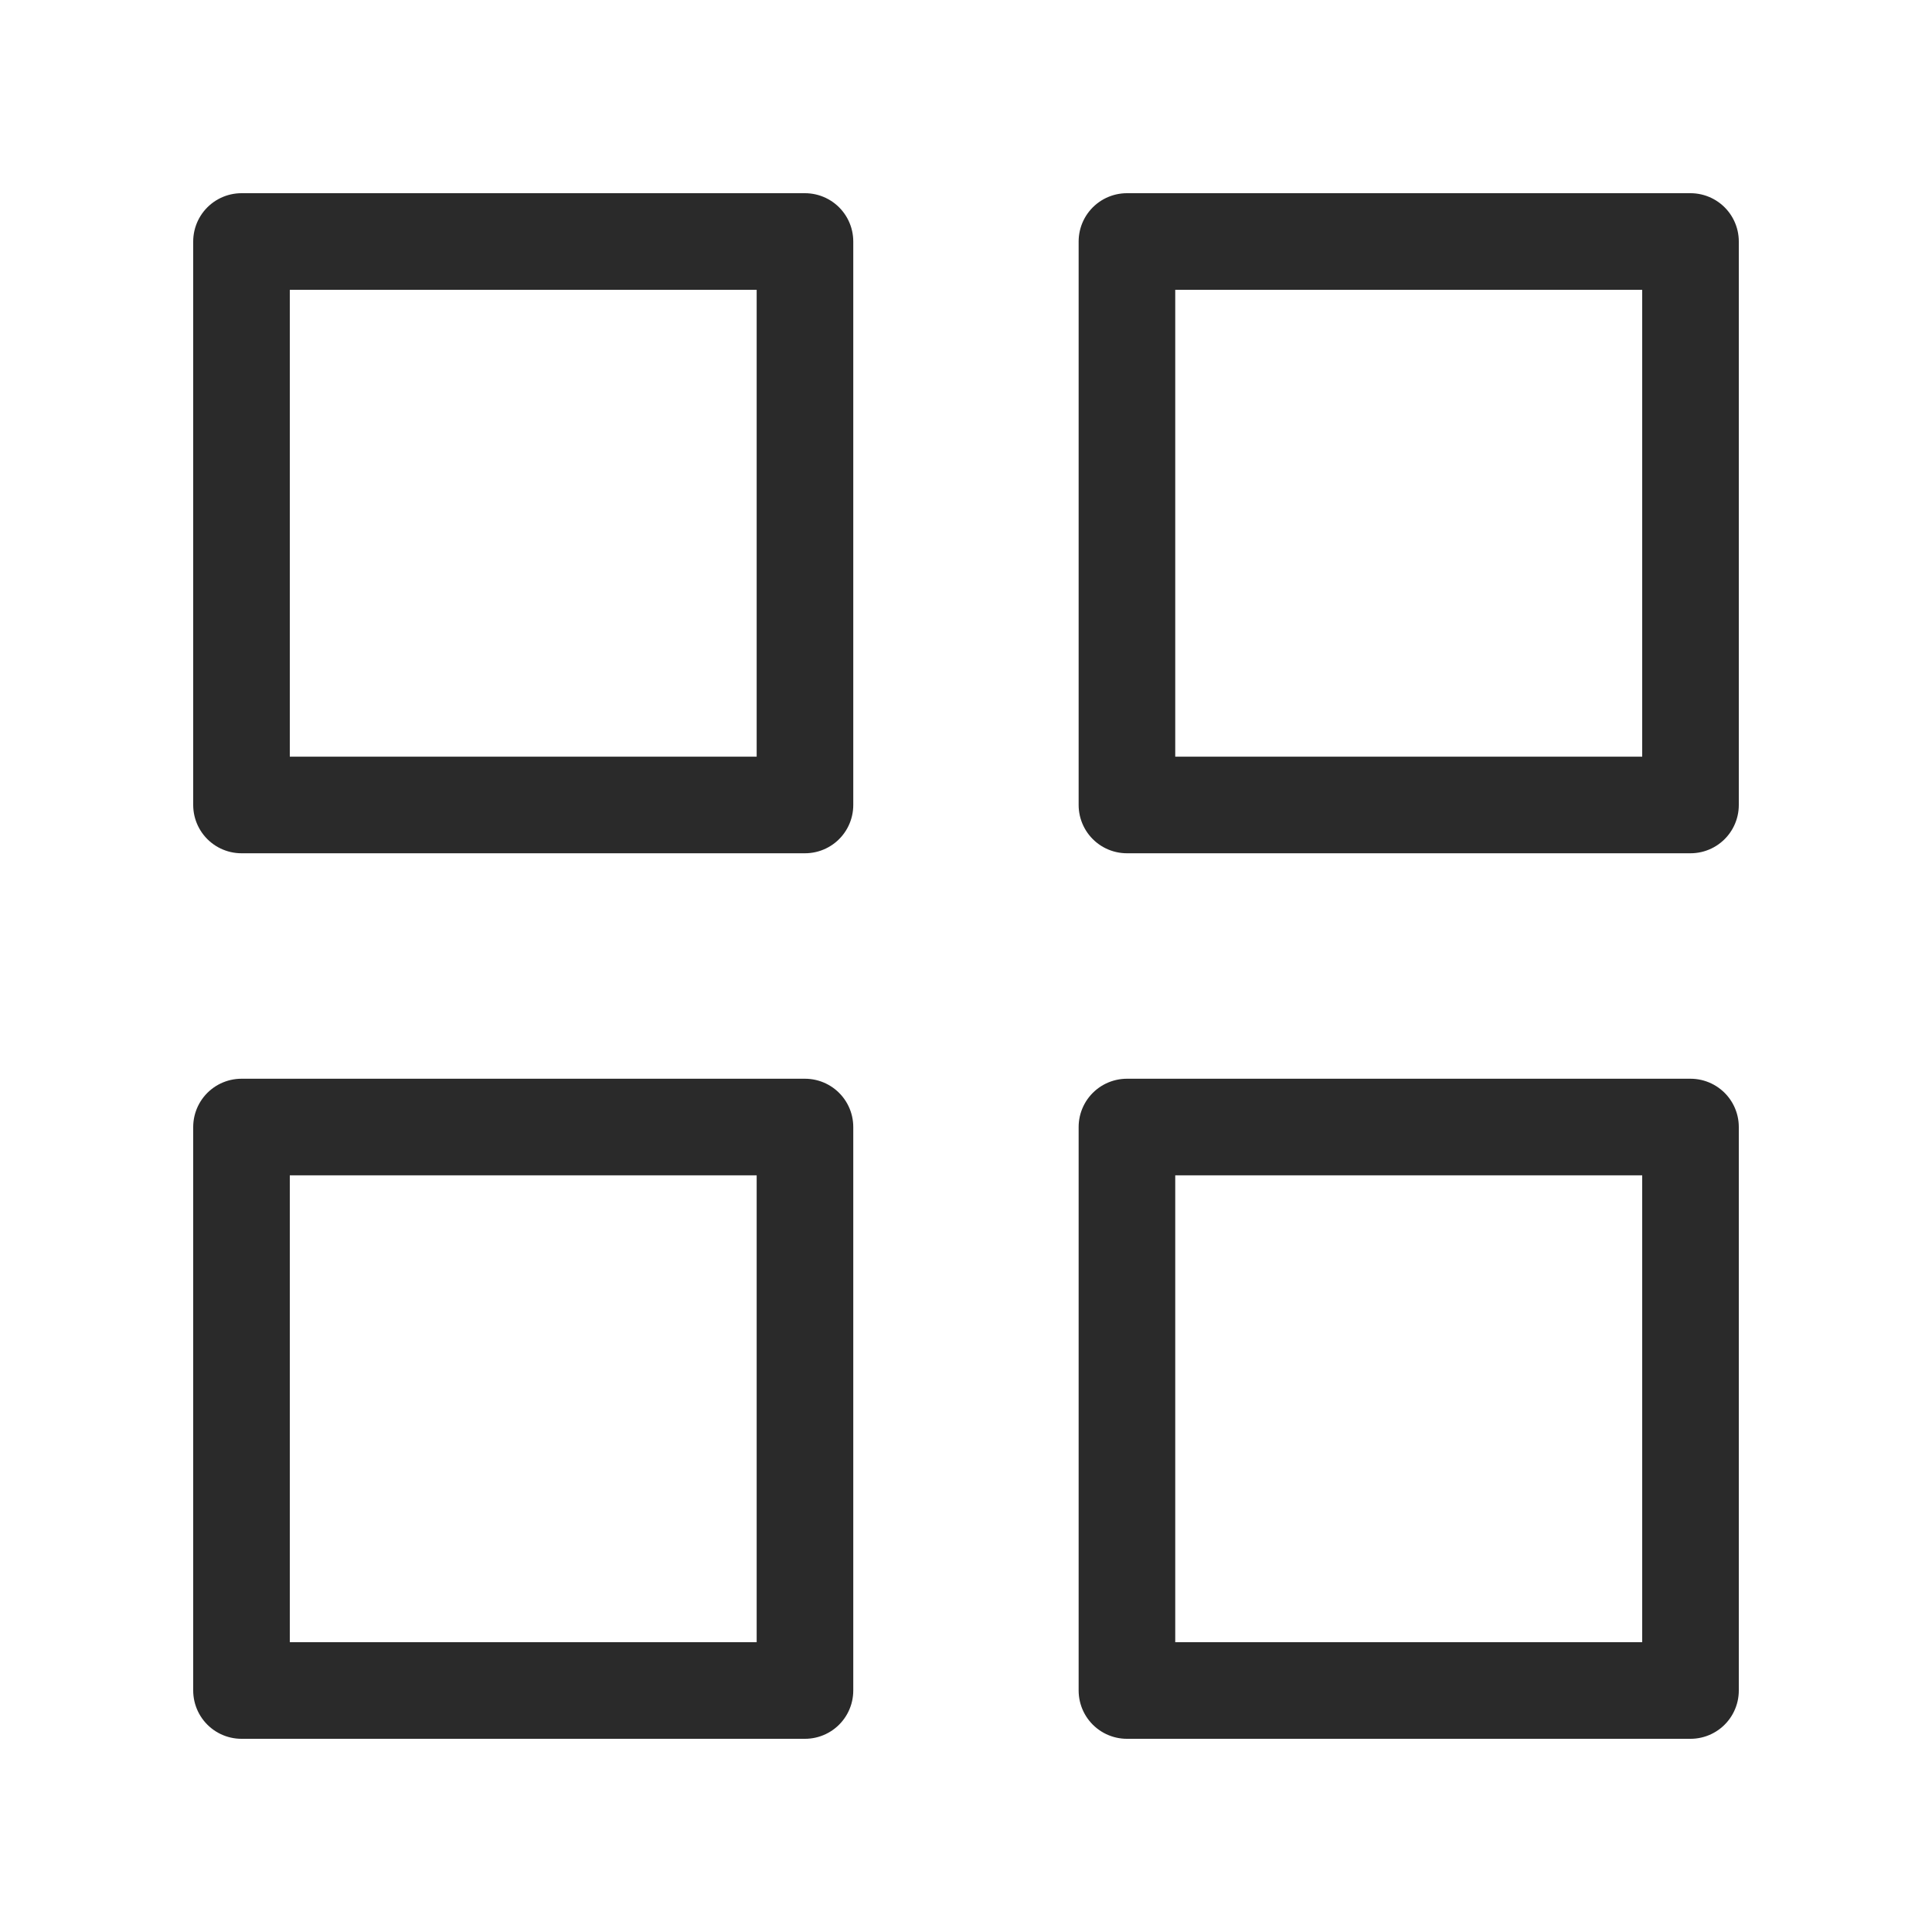
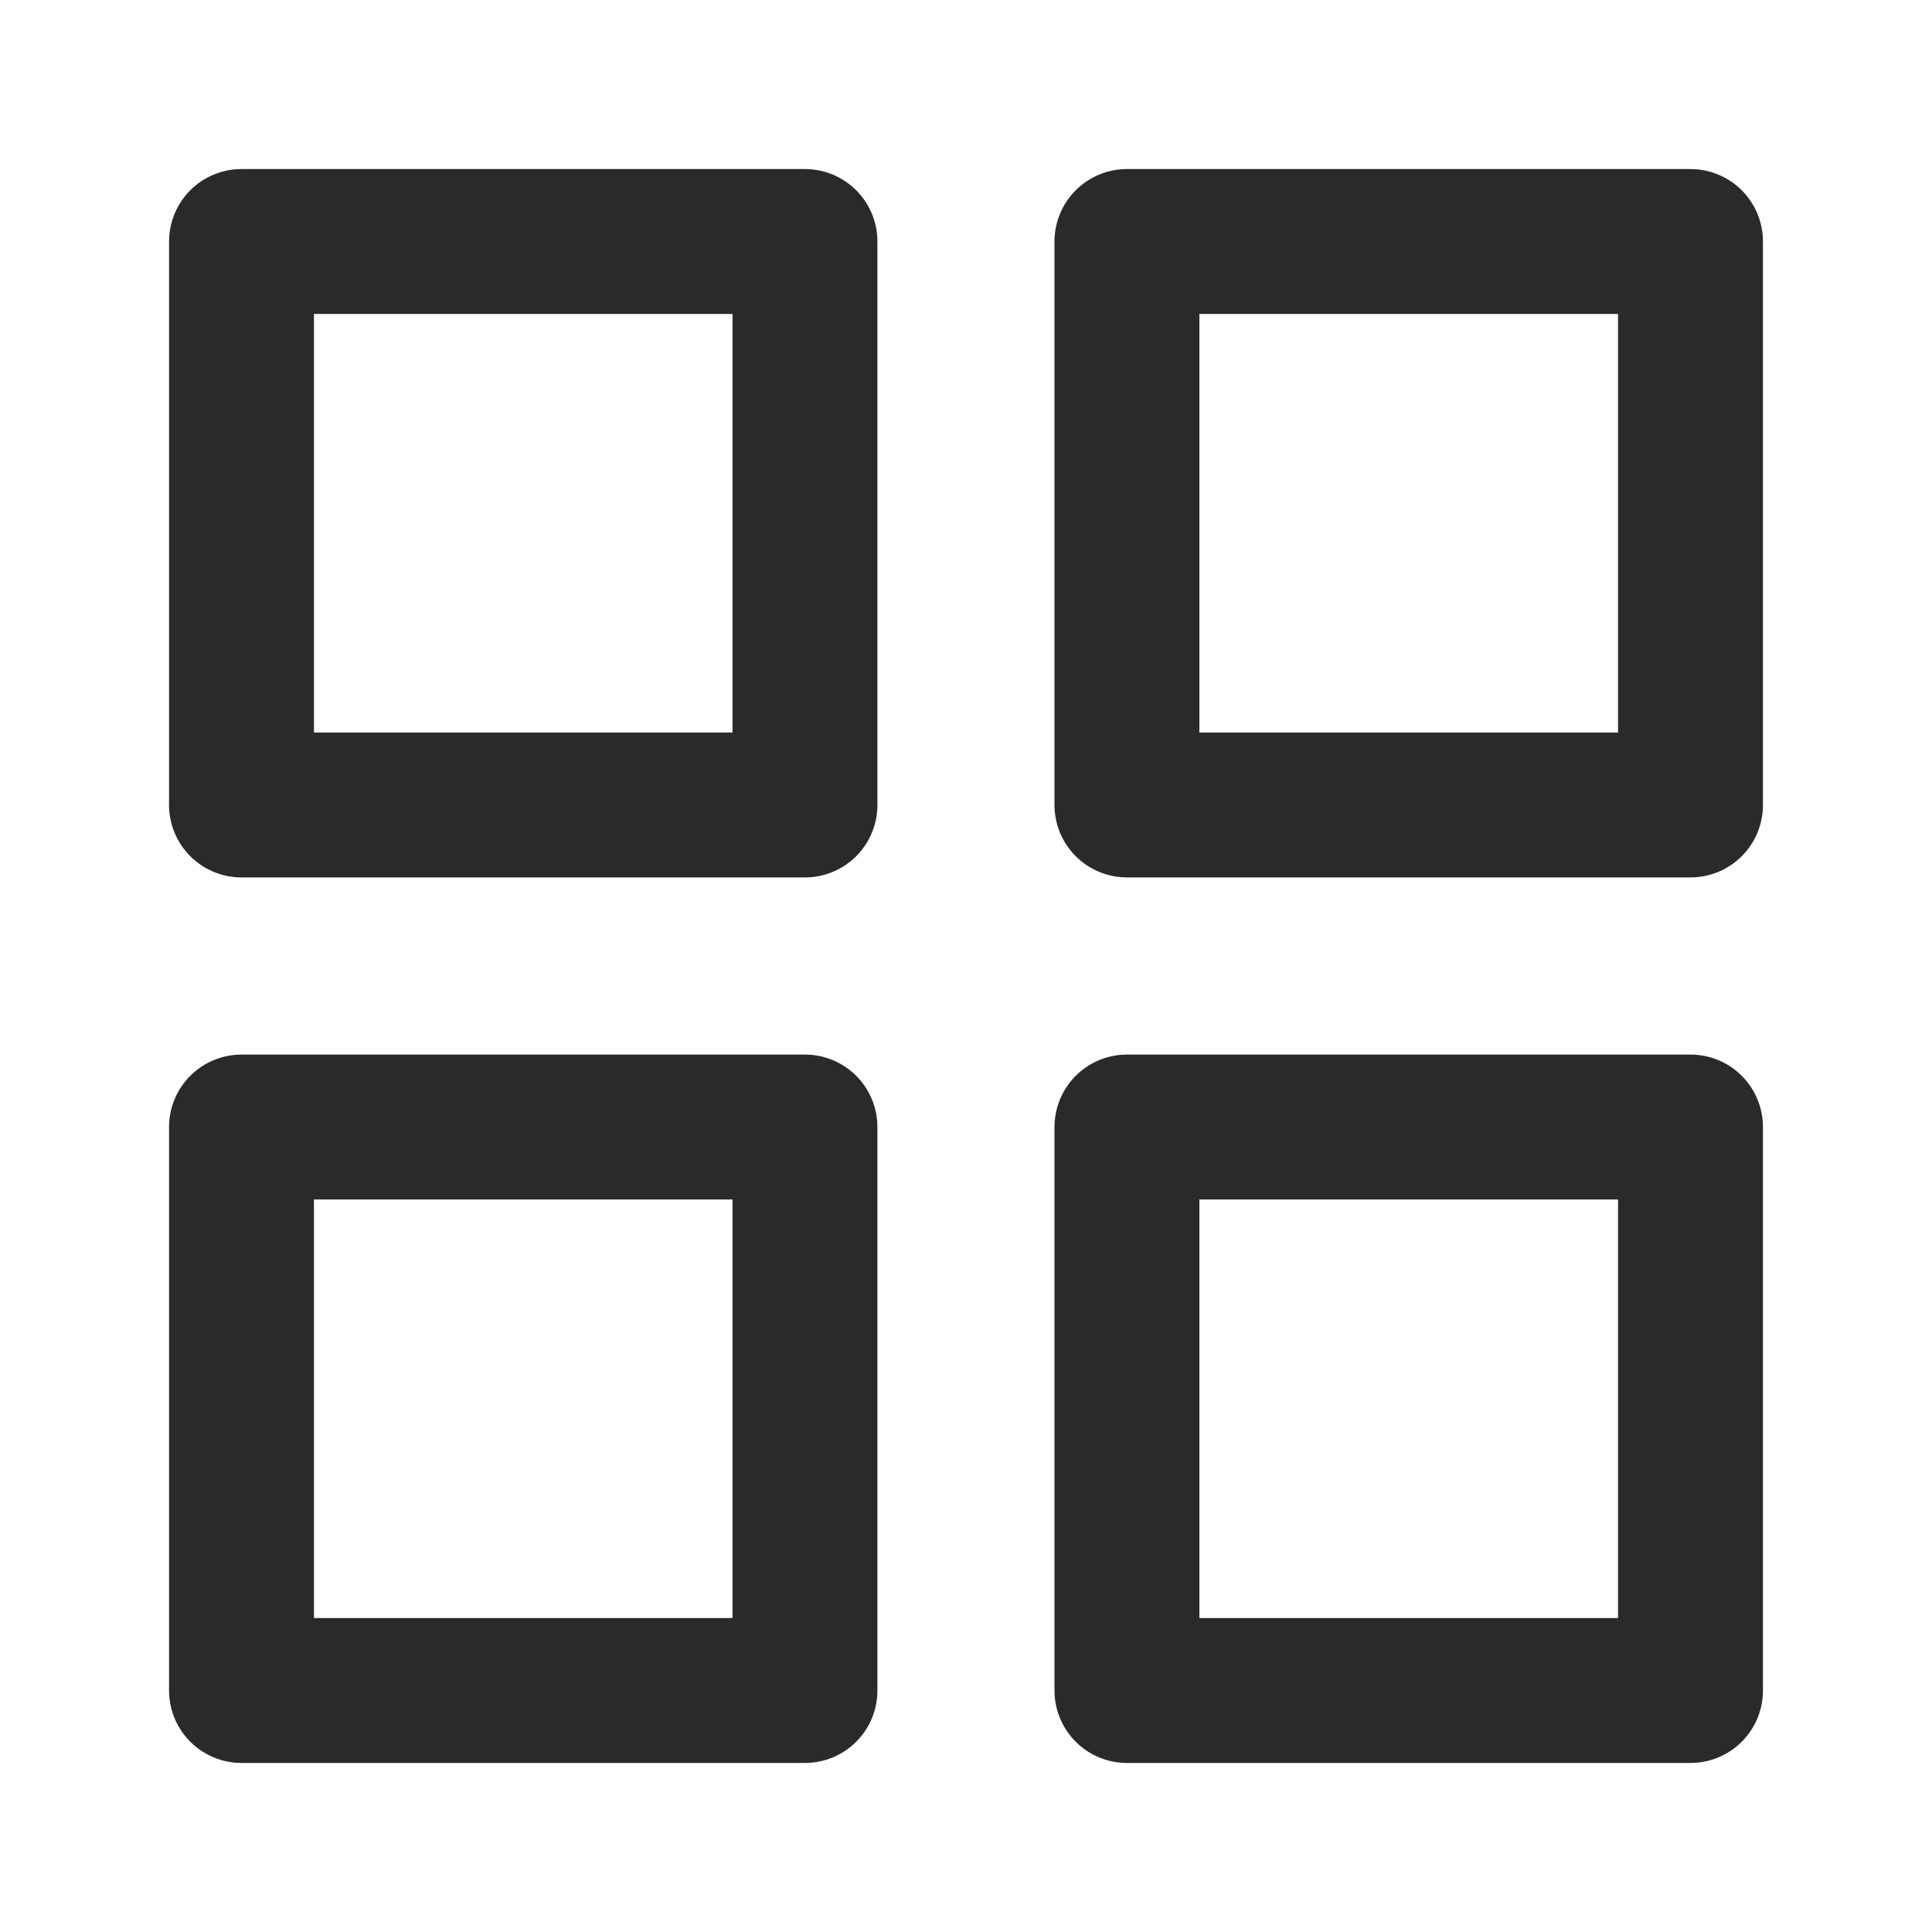
<svg xmlns="http://www.w3.org/2000/svg" width="20" height="20" viewBox="0 0 20 20" fill="none">
-   <path d="M8.333 2.5H2.5V8.333H8.333V2.5Z" stroke="#2A2A2A" stroke-linecap="round" stroke-linejoin="round" />
-   <path d="M17.5 2.5H11.666V8.333H17.5V2.5Z" stroke="#2A2A2A" stroke-linecap="round" stroke-linejoin="round" />
-   <path d="M17.5 11.667H11.666V17.5H17.5V11.667Z" stroke="#2A2A2A" stroke-linecap="round" stroke-linejoin="round" />
-   <path d="M8.333 11.667H2.5V17.5H8.333V11.667Z" stroke="#2A2A2A" stroke-linecap="round" stroke-linejoin="round" />
+   <path d="M8.333 2.5H2.5V8.333H8.333V2.5Z" stroke="#2A2A2A" stroke-width="1.5" stroke-linecap="round" stroke-linejoin="round" />
+   <path d="M17.5 2.5H11.666V8.333H17.5V2.5Z" stroke="#2A2A2A" stroke-width="1.5" stroke-linecap="round" stroke-linejoin="round" />
+   <path d="M17.5 11.667H11.666V17.5H17.5V11.667Z" stroke="#2A2A2A" stroke-width="1.5" stroke-linecap="round" stroke-linejoin="round" />
+   <path d="M8.333 11.667H2.5V17.5H8.333V11.667Z" stroke="#2A2A2A" stroke-width="1.5" stroke-linecap="round" stroke-linejoin="round" />
</svg>
